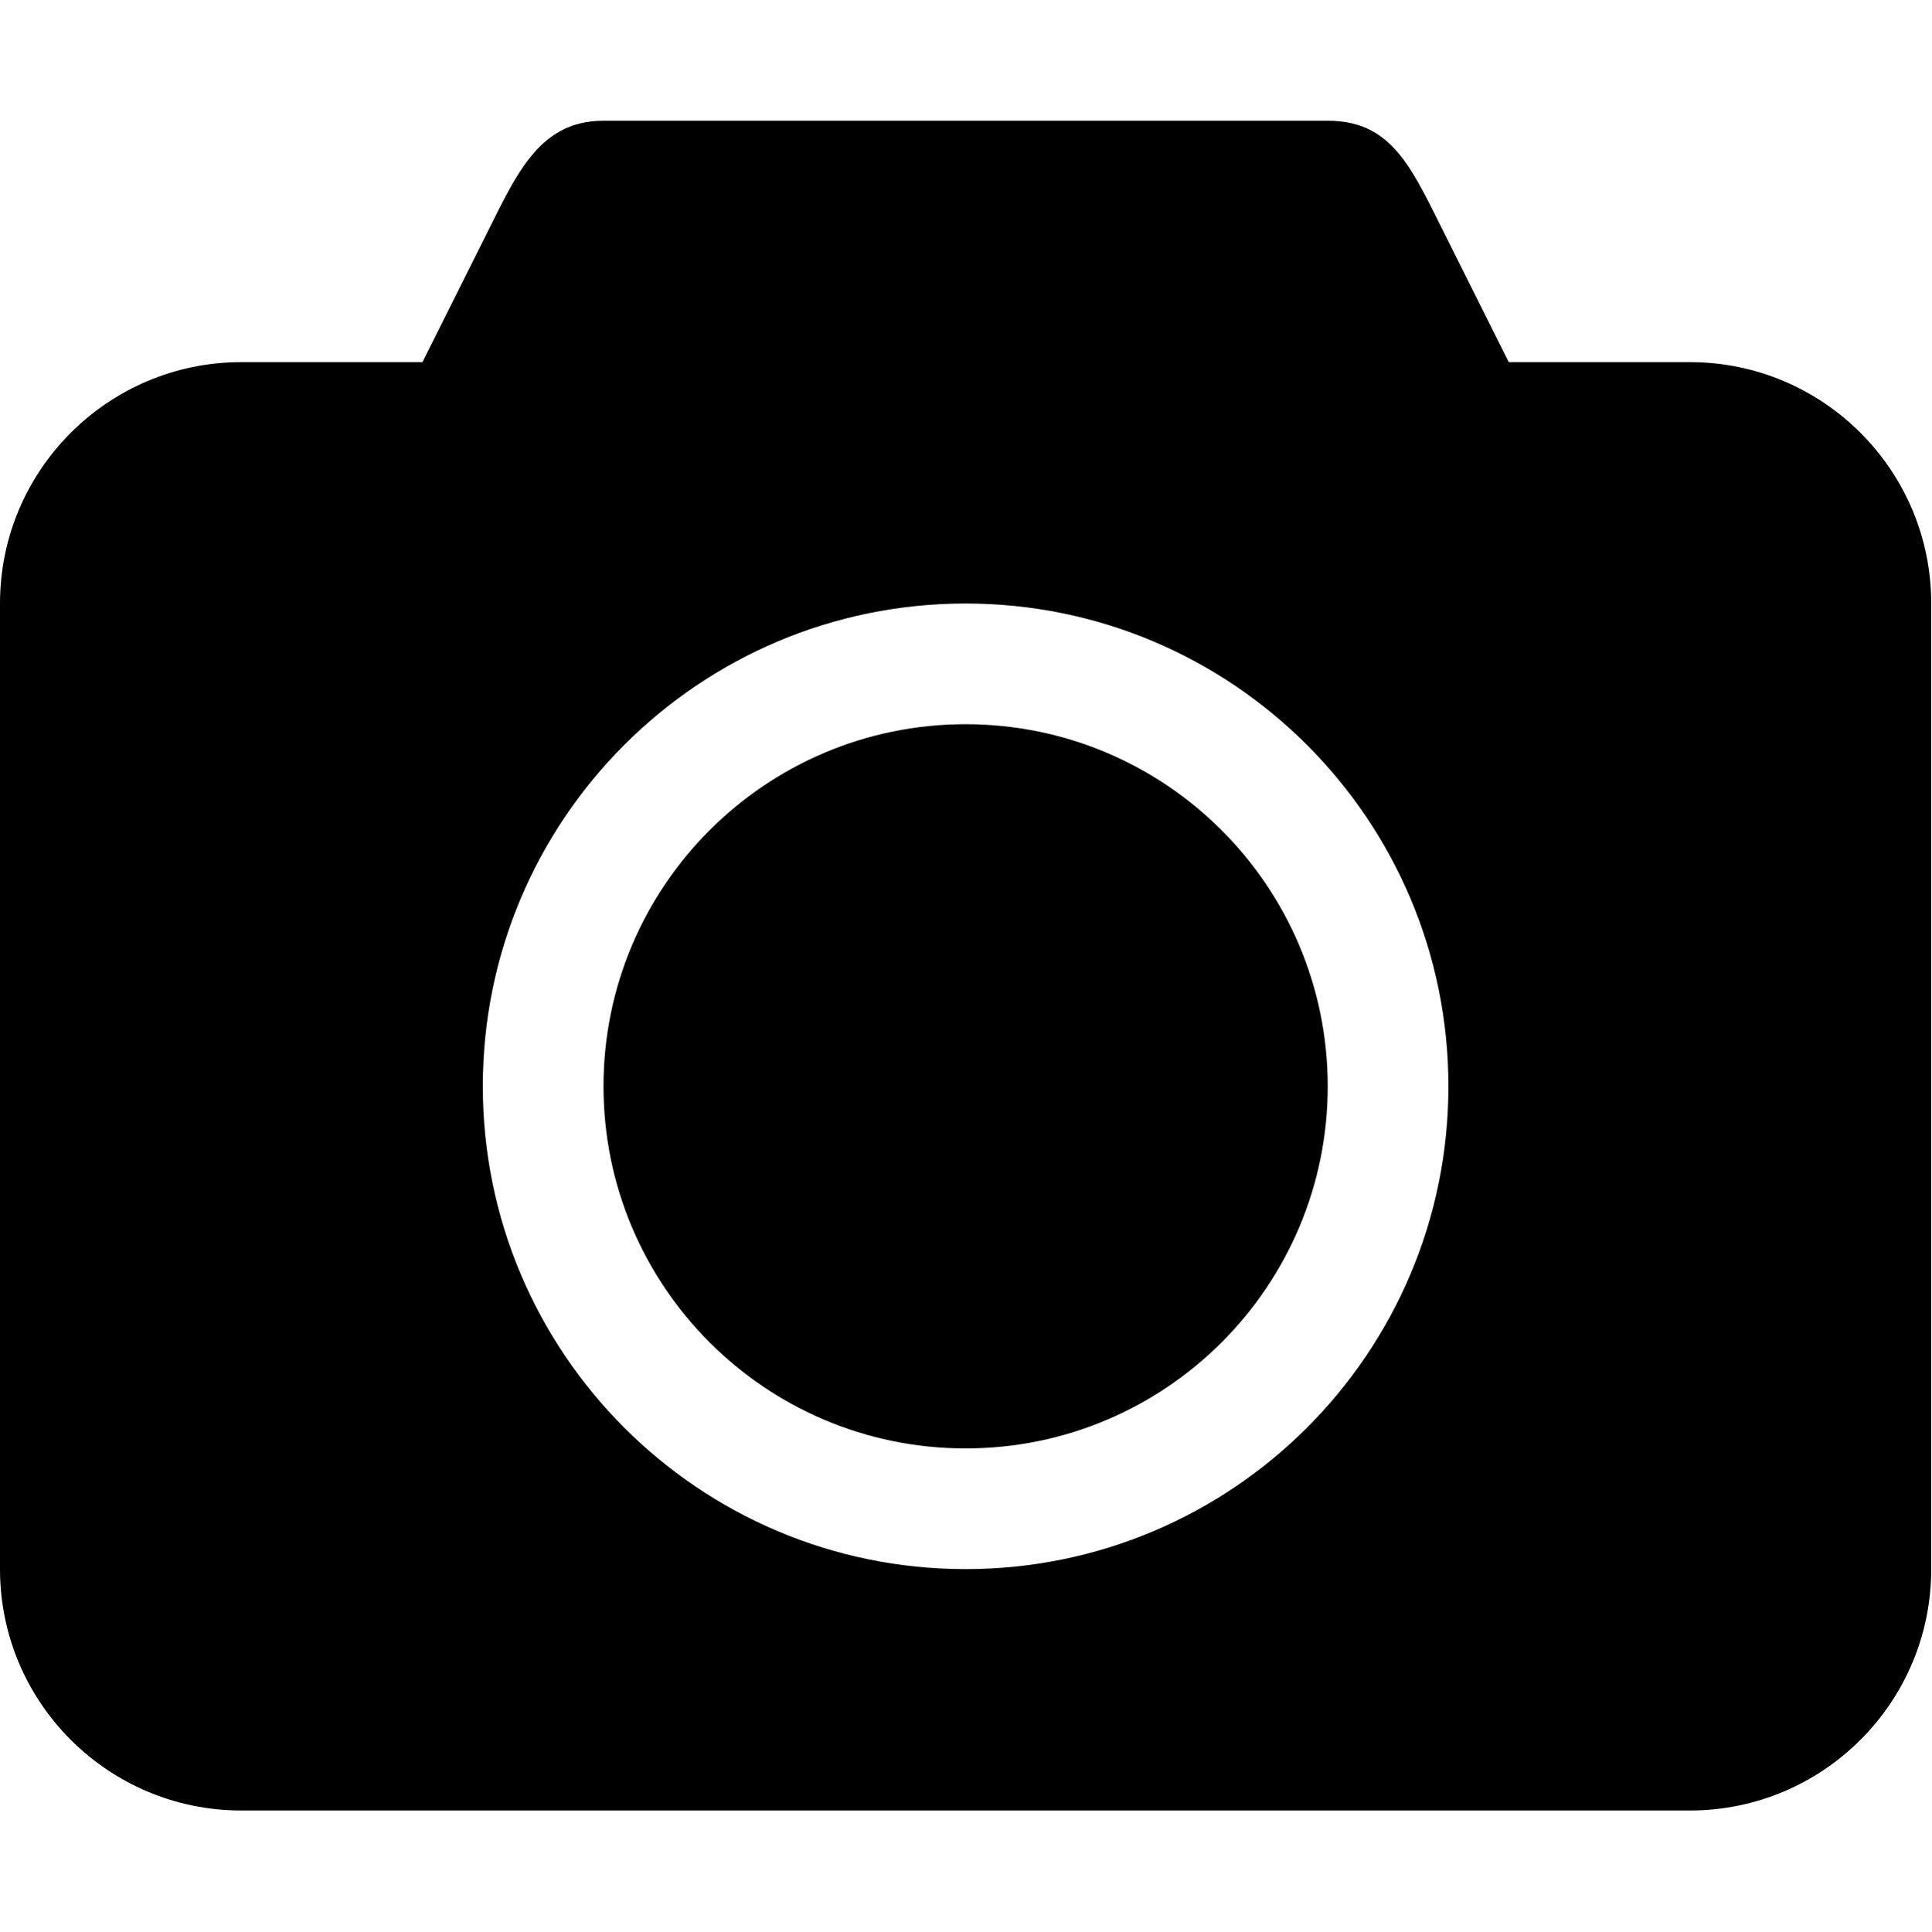
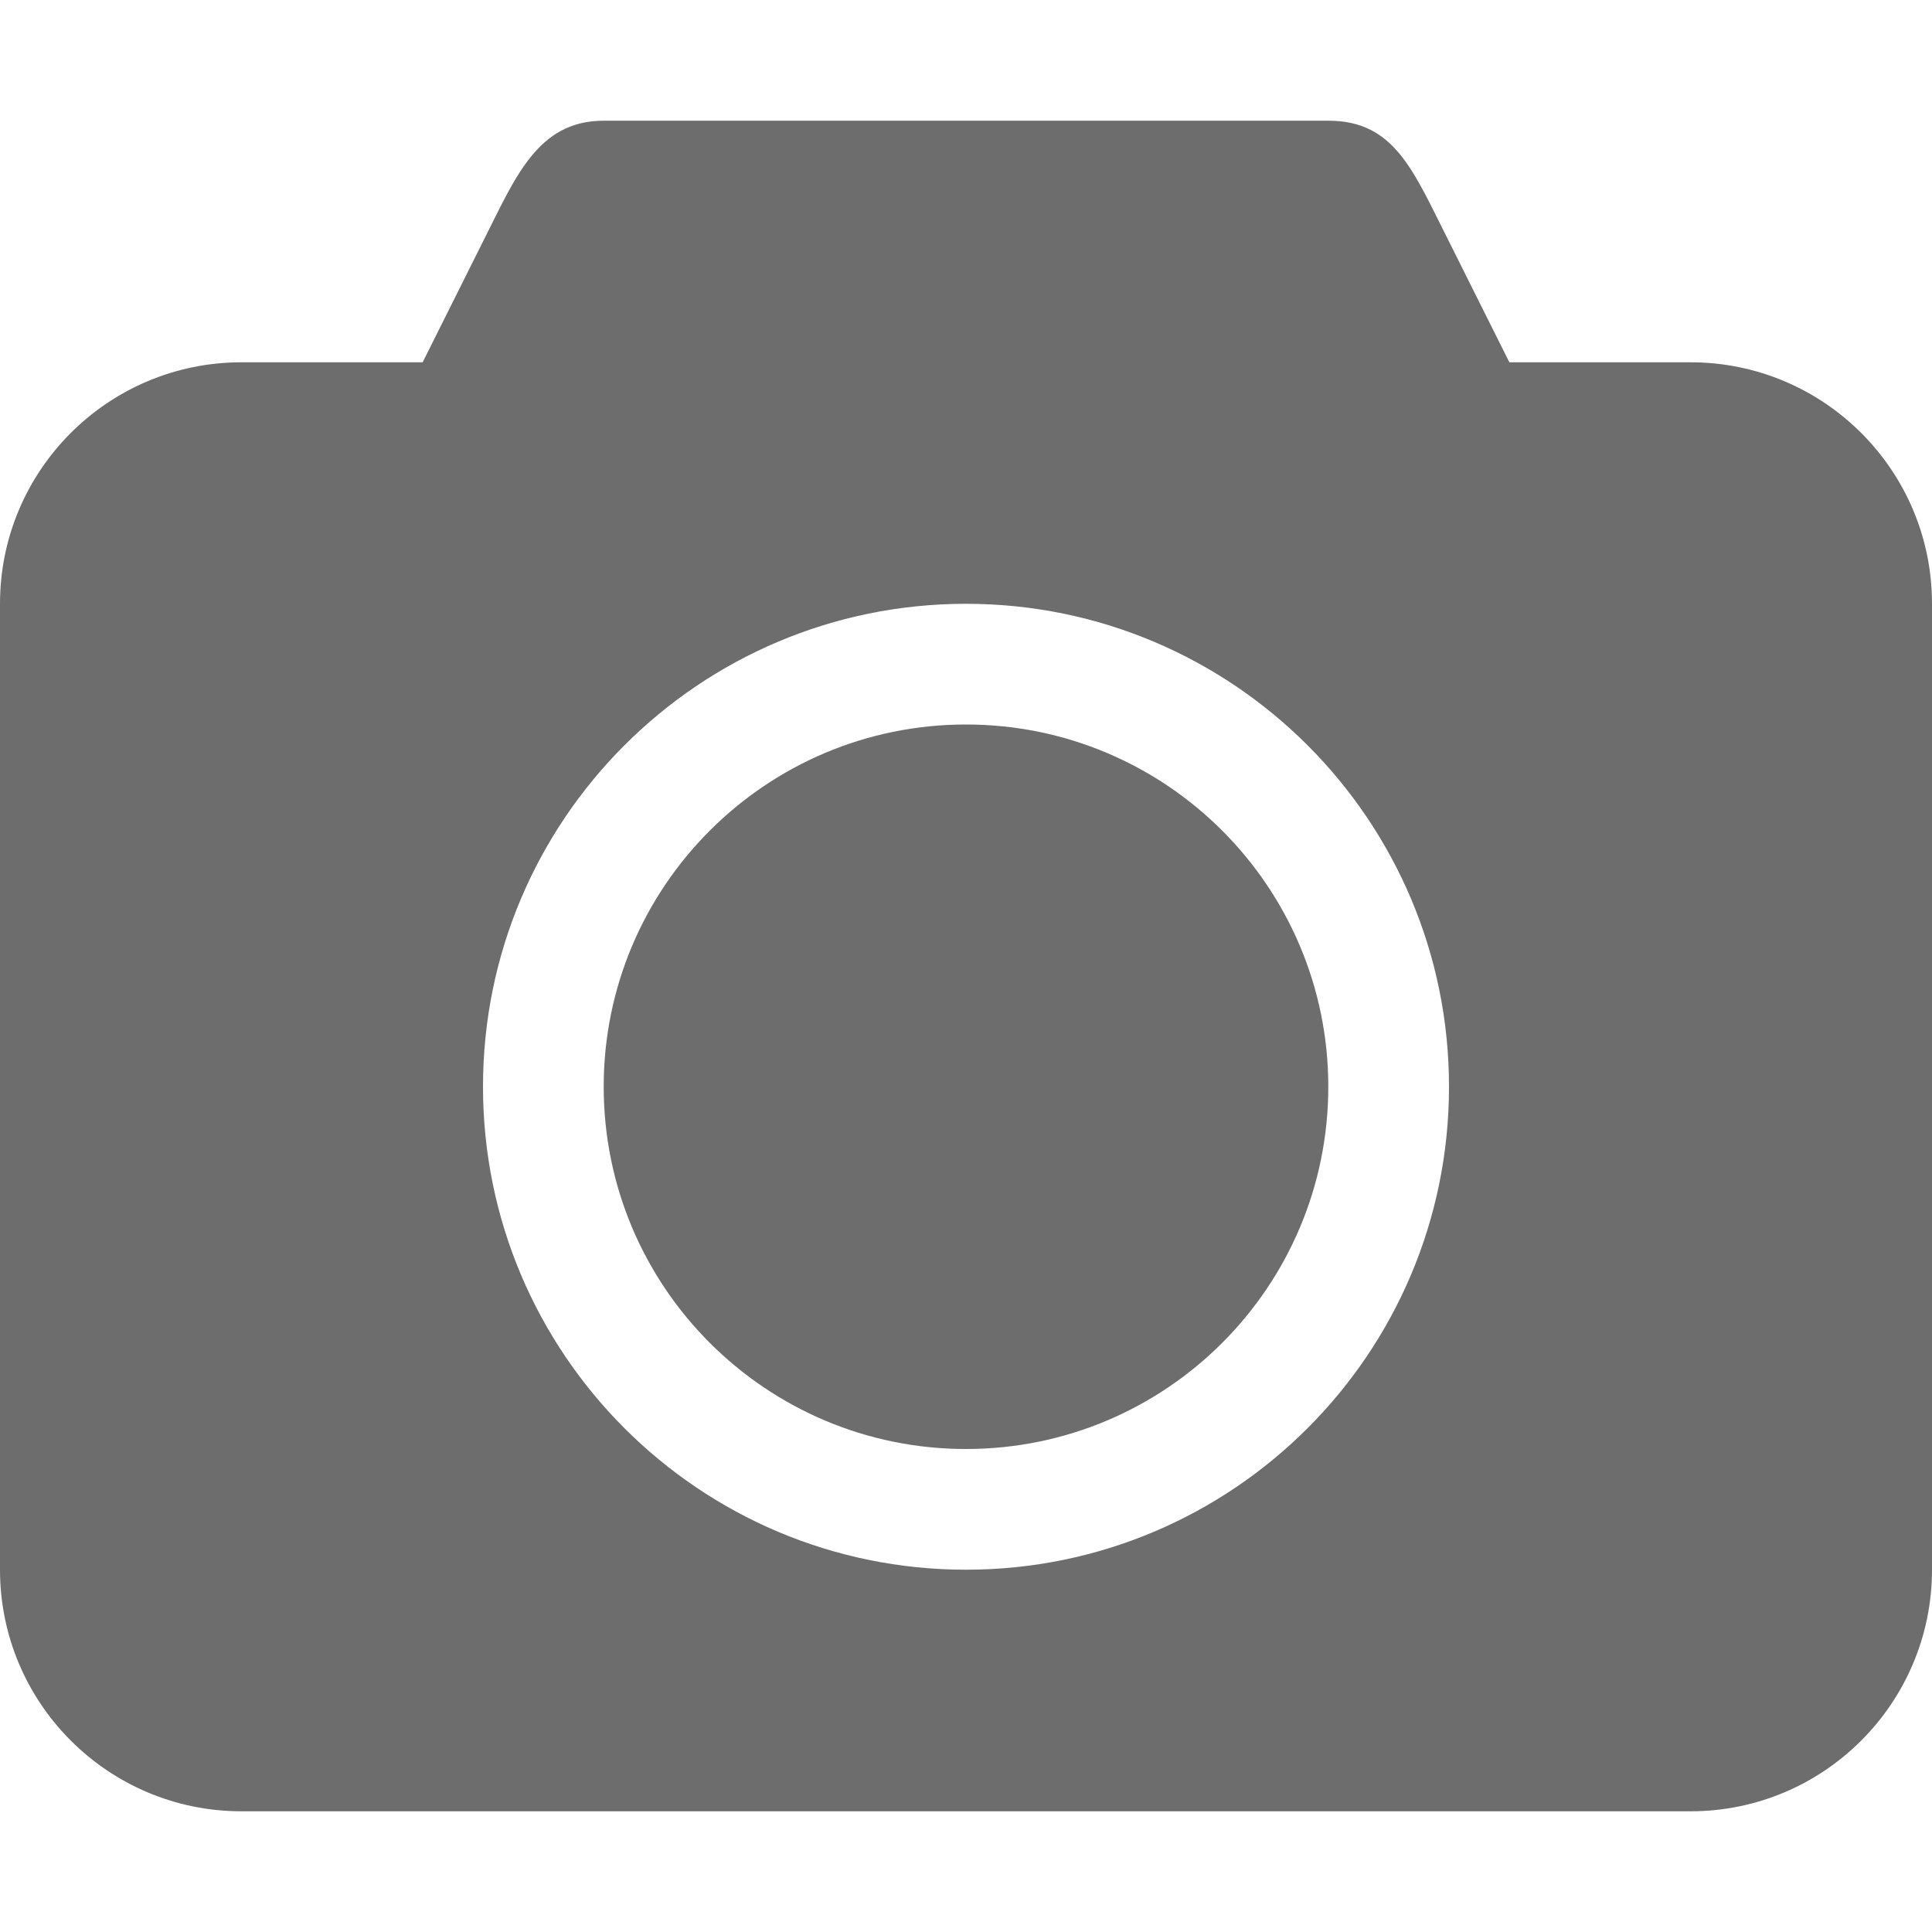
- <svg xmlns="http://www.w3.org/2000/svg" version="1.1" id="Capa_1" x="0px" y="0px" width="605.113px" height="605.113px" viewBox="0 0 605.113 605.113" style="enable-background:new 0 0 605.113 605.113;" xml:space="preserve">
-   <g>
-     <g>
-       <path d="M529.473,113.459h-56.729l-18.91-37.82C442.695,53.628,436.91,37.82,416.016,37.82H189.097    c-20.895,0-27.797,18.04-37.82,37.819l-18.91,37.82H75.639C33.867,113.459,0,147.326,0,189.098v302.556    c0,41.771,33.867,75.639,75.639,75.639h453.835c41.771,0,75.639-33.867,75.639-75.639V189.098    C605.111,147.327,571.244,113.459,529.473,113.459z M302.556,491.654c-83.543,0-151.278-67.734-151.278-151.277    s67.735-151.278,151.278-151.278c83.543,0,151.278,67.735,151.278,151.278S386.1,491.654,302.556,491.654z" />
-       <path d="M302.556,226.918c-62.667,0-113.459,50.792-113.459,113.459c0,62.668,50.792,113.459,113.459,113.459    c62.667,0,113.459-50.791,113.459-113.459S365.223,226.918,302.556,226.918z" />
-     </g>
-   </g>
-   <g>
- </g>
-   <g>
- </g>
-   <g>
- </g>
-   <g>
- </g>
-   <g>
- </g>
-   <g>
- </g>
-   <g>
- </g>
-   <g>
- </g>
-   <g>
- </g>
-   <g>
- </g>
-   <g>
- </g>
-   <g>
- </g>
-   <g>
- </g>
-   <g>
- </g>
-   <g>
- </g>
+ <svg xmlns="http://www.w3.org/2000/svg" width="21" height="21" viewBox="0 0 21 21" fill="none">
+   <path d="M18.375 3.938H16.406L15.75 2.625C15.363 1.861 15.163 1.312 14.438 1.312H6.562C5.837 1.312 5.598 1.939 5.25 2.625L4.594 3.938H2.625C1.175 3.938 0 5.113 0 6.562V17.062C0 18.512 1.175 19.688 2.625 19.688H18.375C19.825 19.688 21 18.512 21 17.062V6.562C21 5.113 19.825 3.938 18.375 3.938ZM10.5 17.062C7.601 17.062 5.25 14.712 5.25 11.812C5.25 8.913 7.601 6.563 10.5 6.563C13.399 6.563 15.75 8.913 15.75 11.812C15.75 14.712 13.399 17.062 10.5 17.062Z" fill="#6D6D6D" />
+   <path d="M10.5 7.875C8.325 7.875 6.562 9.638 6.562 11.812C6.562 13.987 8.325 15.75 10.5 15.75C12.675 15.75 14.438 13.987 14.438 11.812C14.438 9.638 12.675 7.875 10.5 7.875Z" fill="#6D6D6D" />
</svg>
